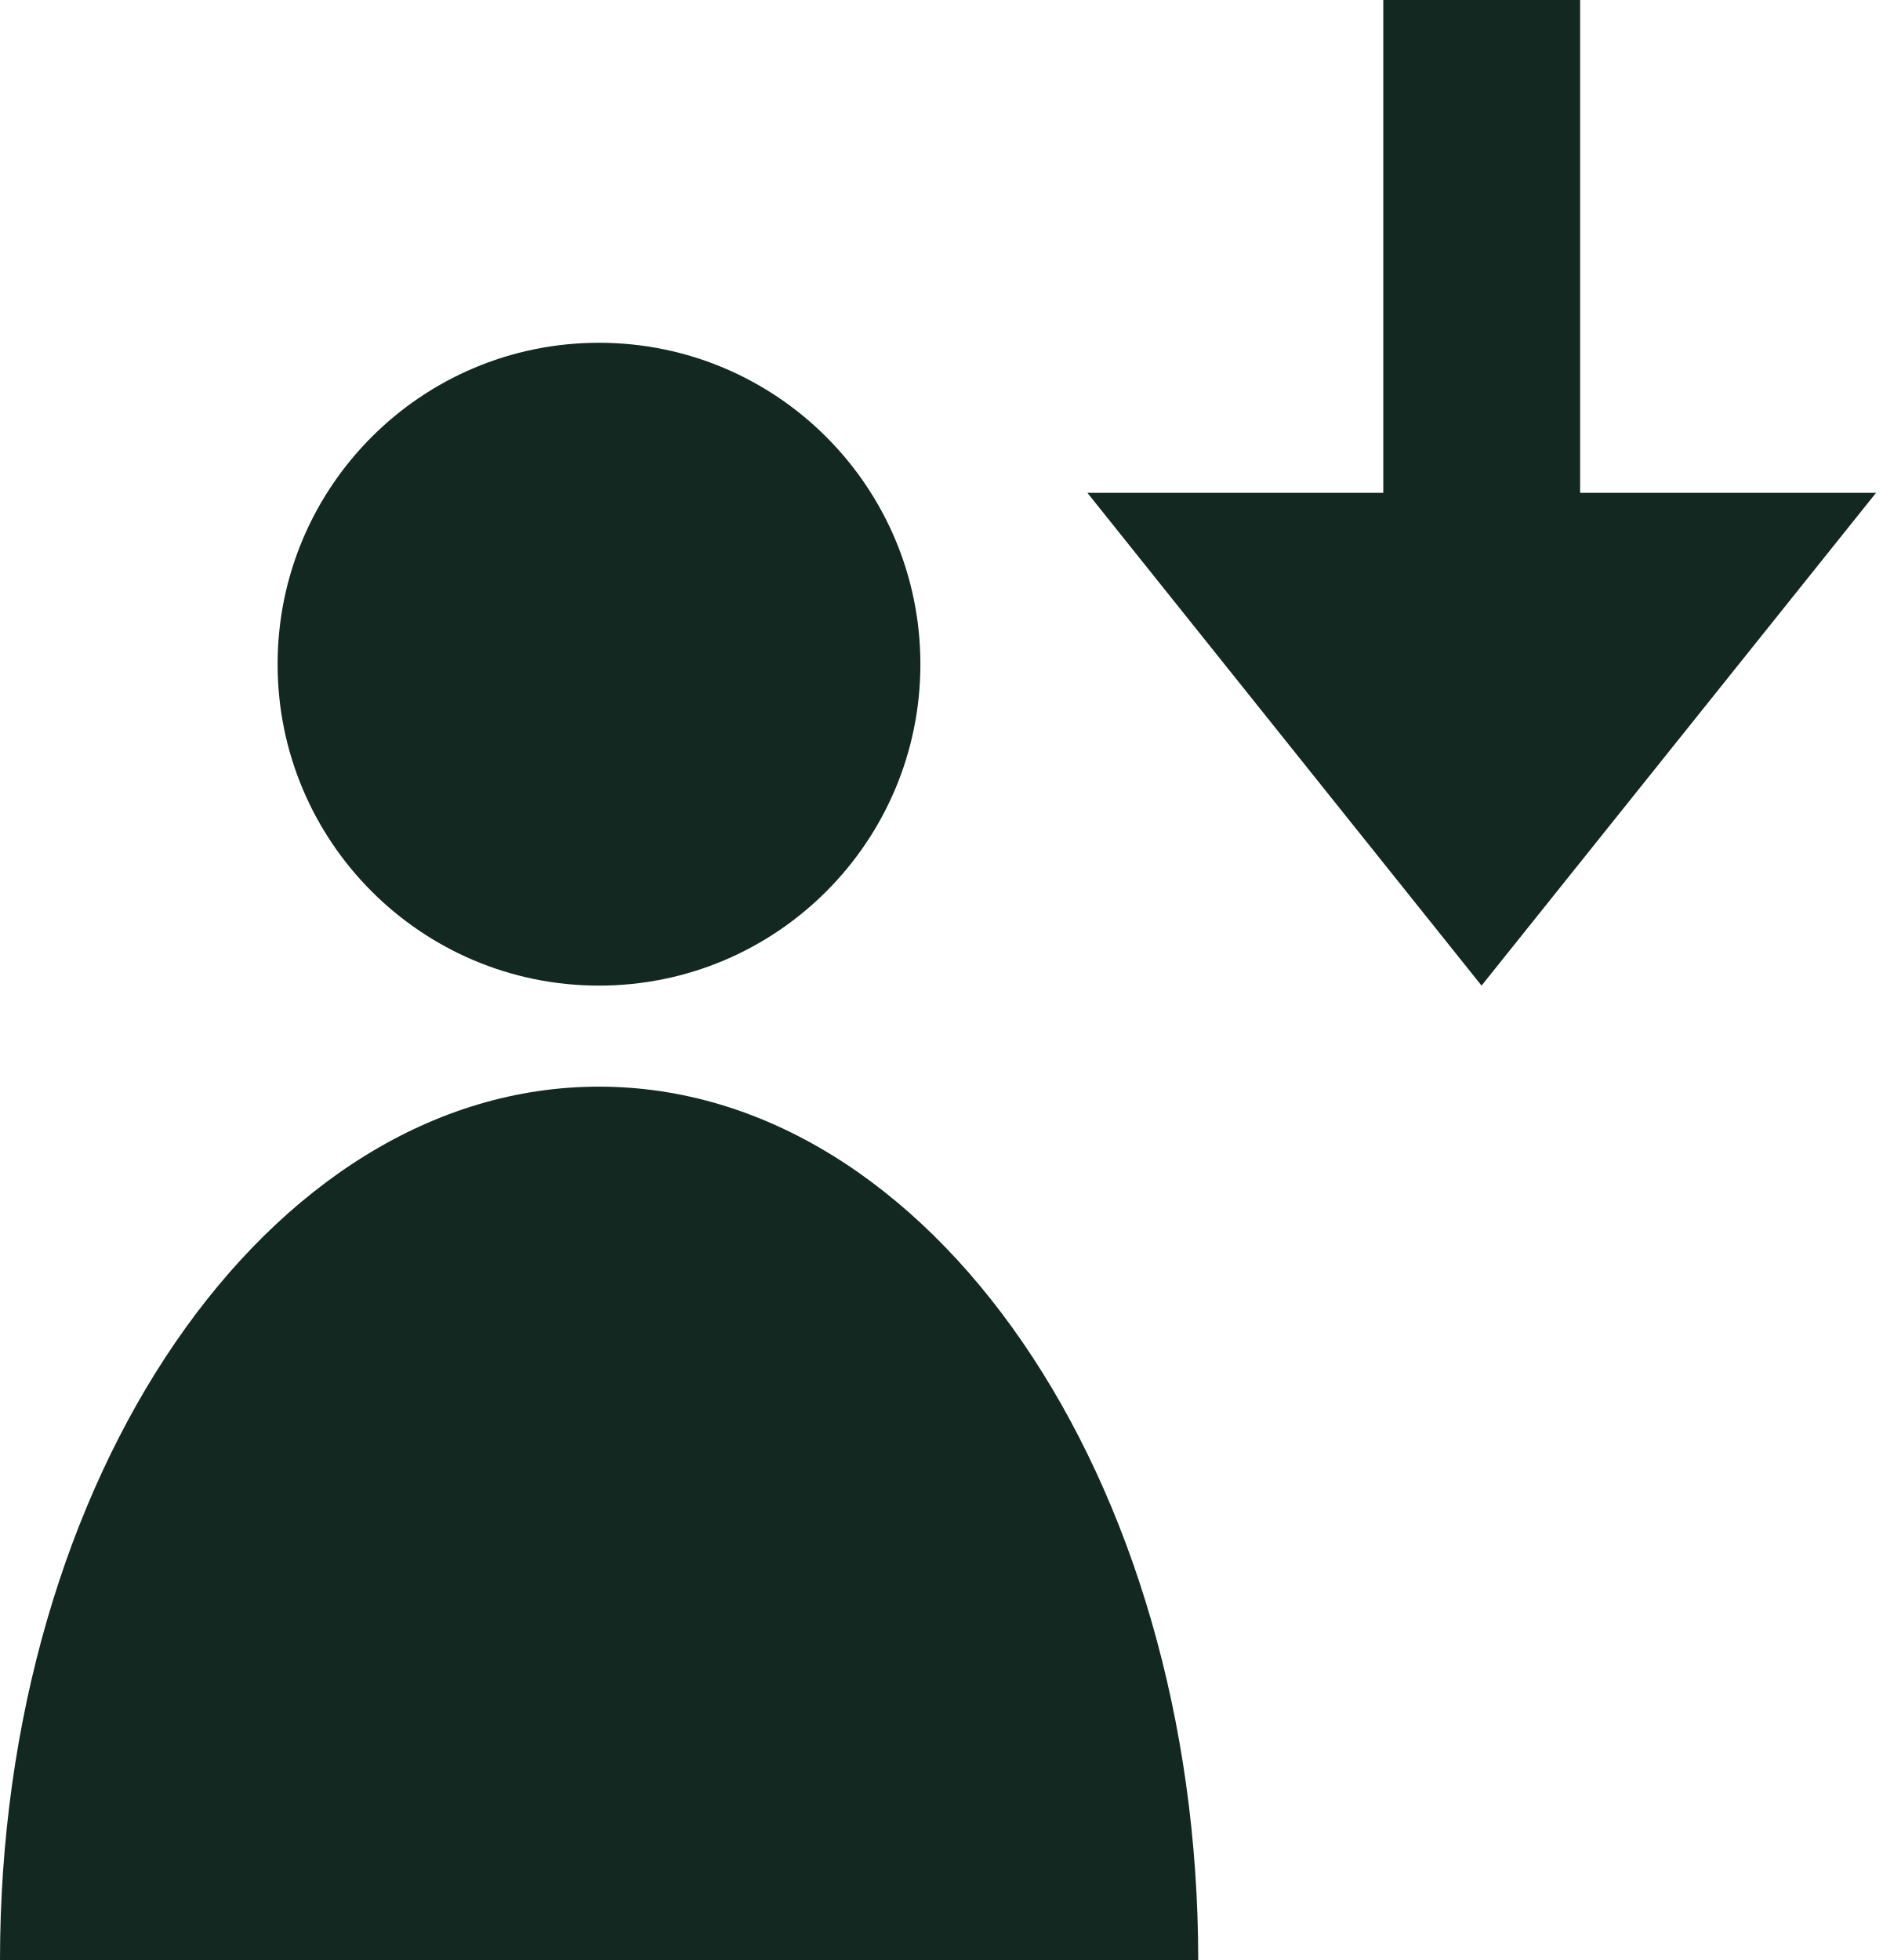
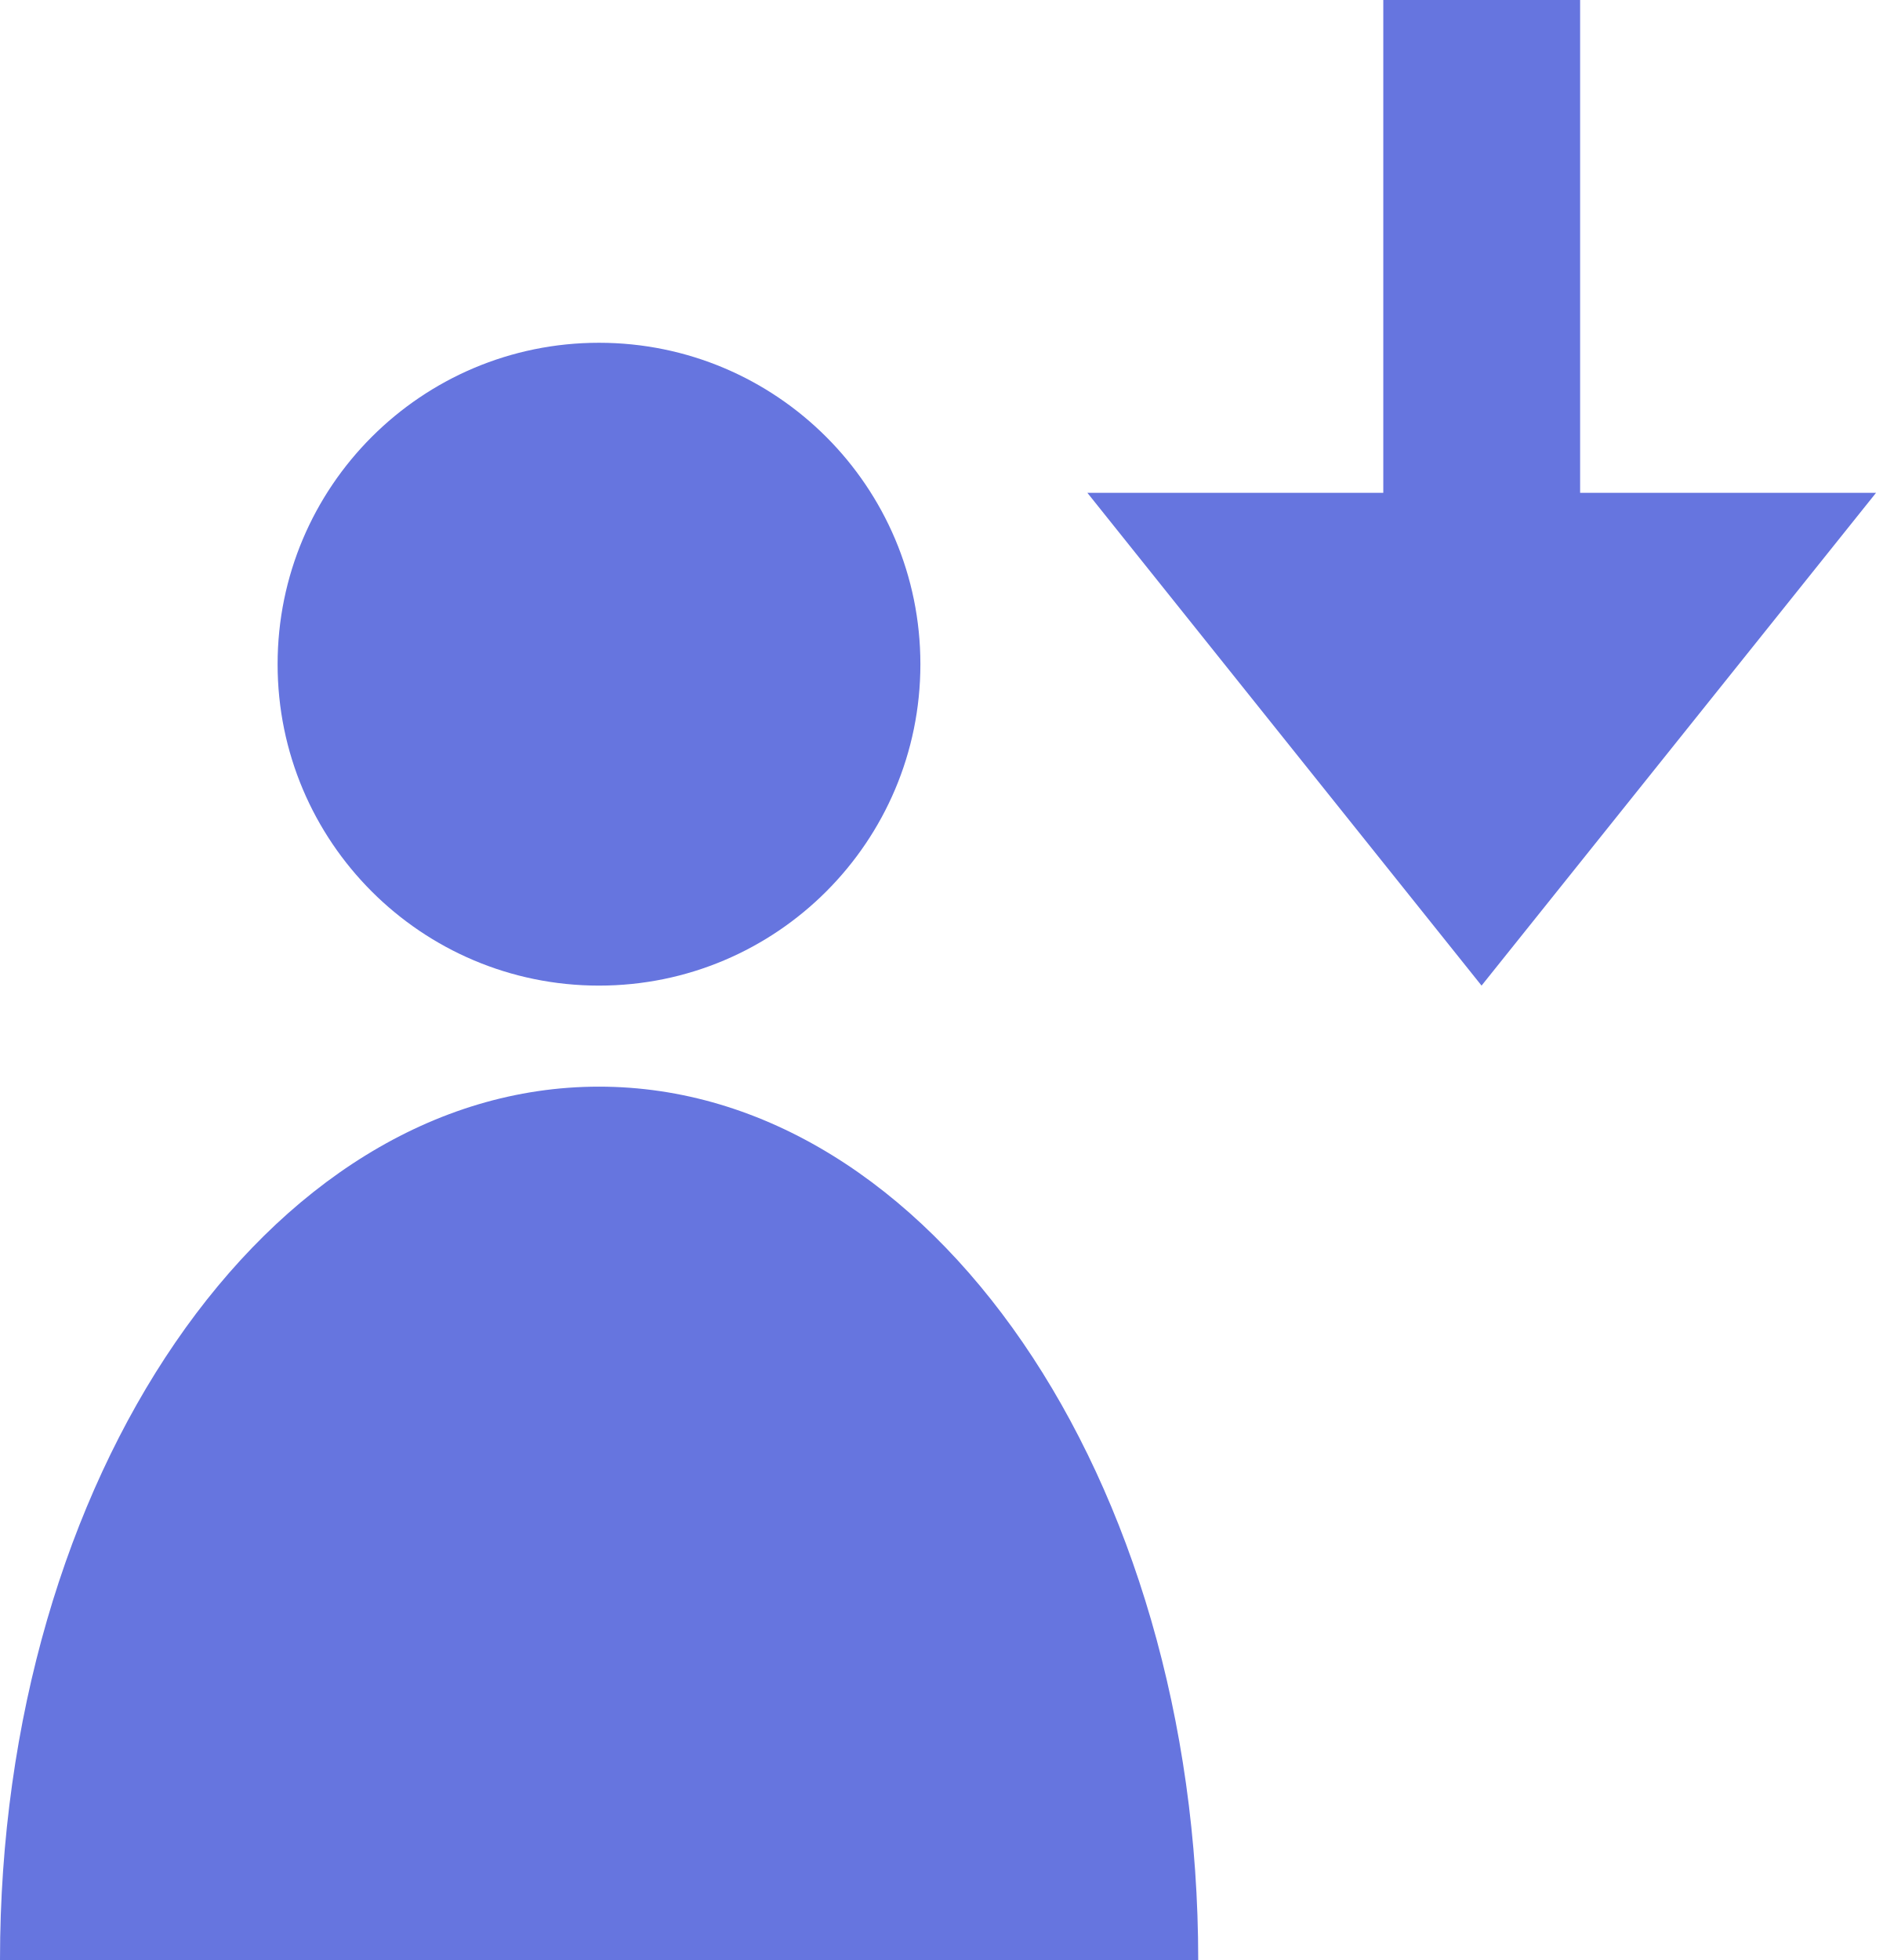
<svg xmlns="http://www.w3.org/2000/svg" width="49" height="51" viewBox="0 0 49 51" fill="none">
-   <path d="M38.554 25.646L48.82 12.823H41.119V0H35.997V12.823H28.296L38.554 25.646Z" fill="#122821" />
-   <path d="M15.587 25.646C20.206 25.646 23.951 21.902 23.951 17.283C23.951 12.664 20.206 8.919 15.587 8.919C10.968 8.919 7.224 12.664 7.224 17.283C7.224 21.902 10.968 25.646 15.587 25.646Z" fill="#122821" />
-   <path d="M0 51C0 38.448 6.974 28.275 15.587 28.275C24.2 28.275 31.181 38.448 31.181 51" fill="#122821" />
+   <path d="M38.554 25.646L48.82 12.823H41.119V0H35.997V12.823H28.296L38.554 25.646Z" fill="#6675df" />
+   <path d="M15.587 25.646C20.206 25.646 23.951 21.902 23.951 17.283C23.951 12.664 20.206 8.919 15.587 8.919C10.968 8.919 7.224 12.664 7.224 17.283C7.224 21.902 10.968 25.646 15.587 25.646Z" fill="#6675df" />
+   <path d="M0 51C0 38.448 6.974 28.275 15.587 28.275C24.2 28.275 31.181 38.448 31.181 51" fill="#6675df" />
</svg>
